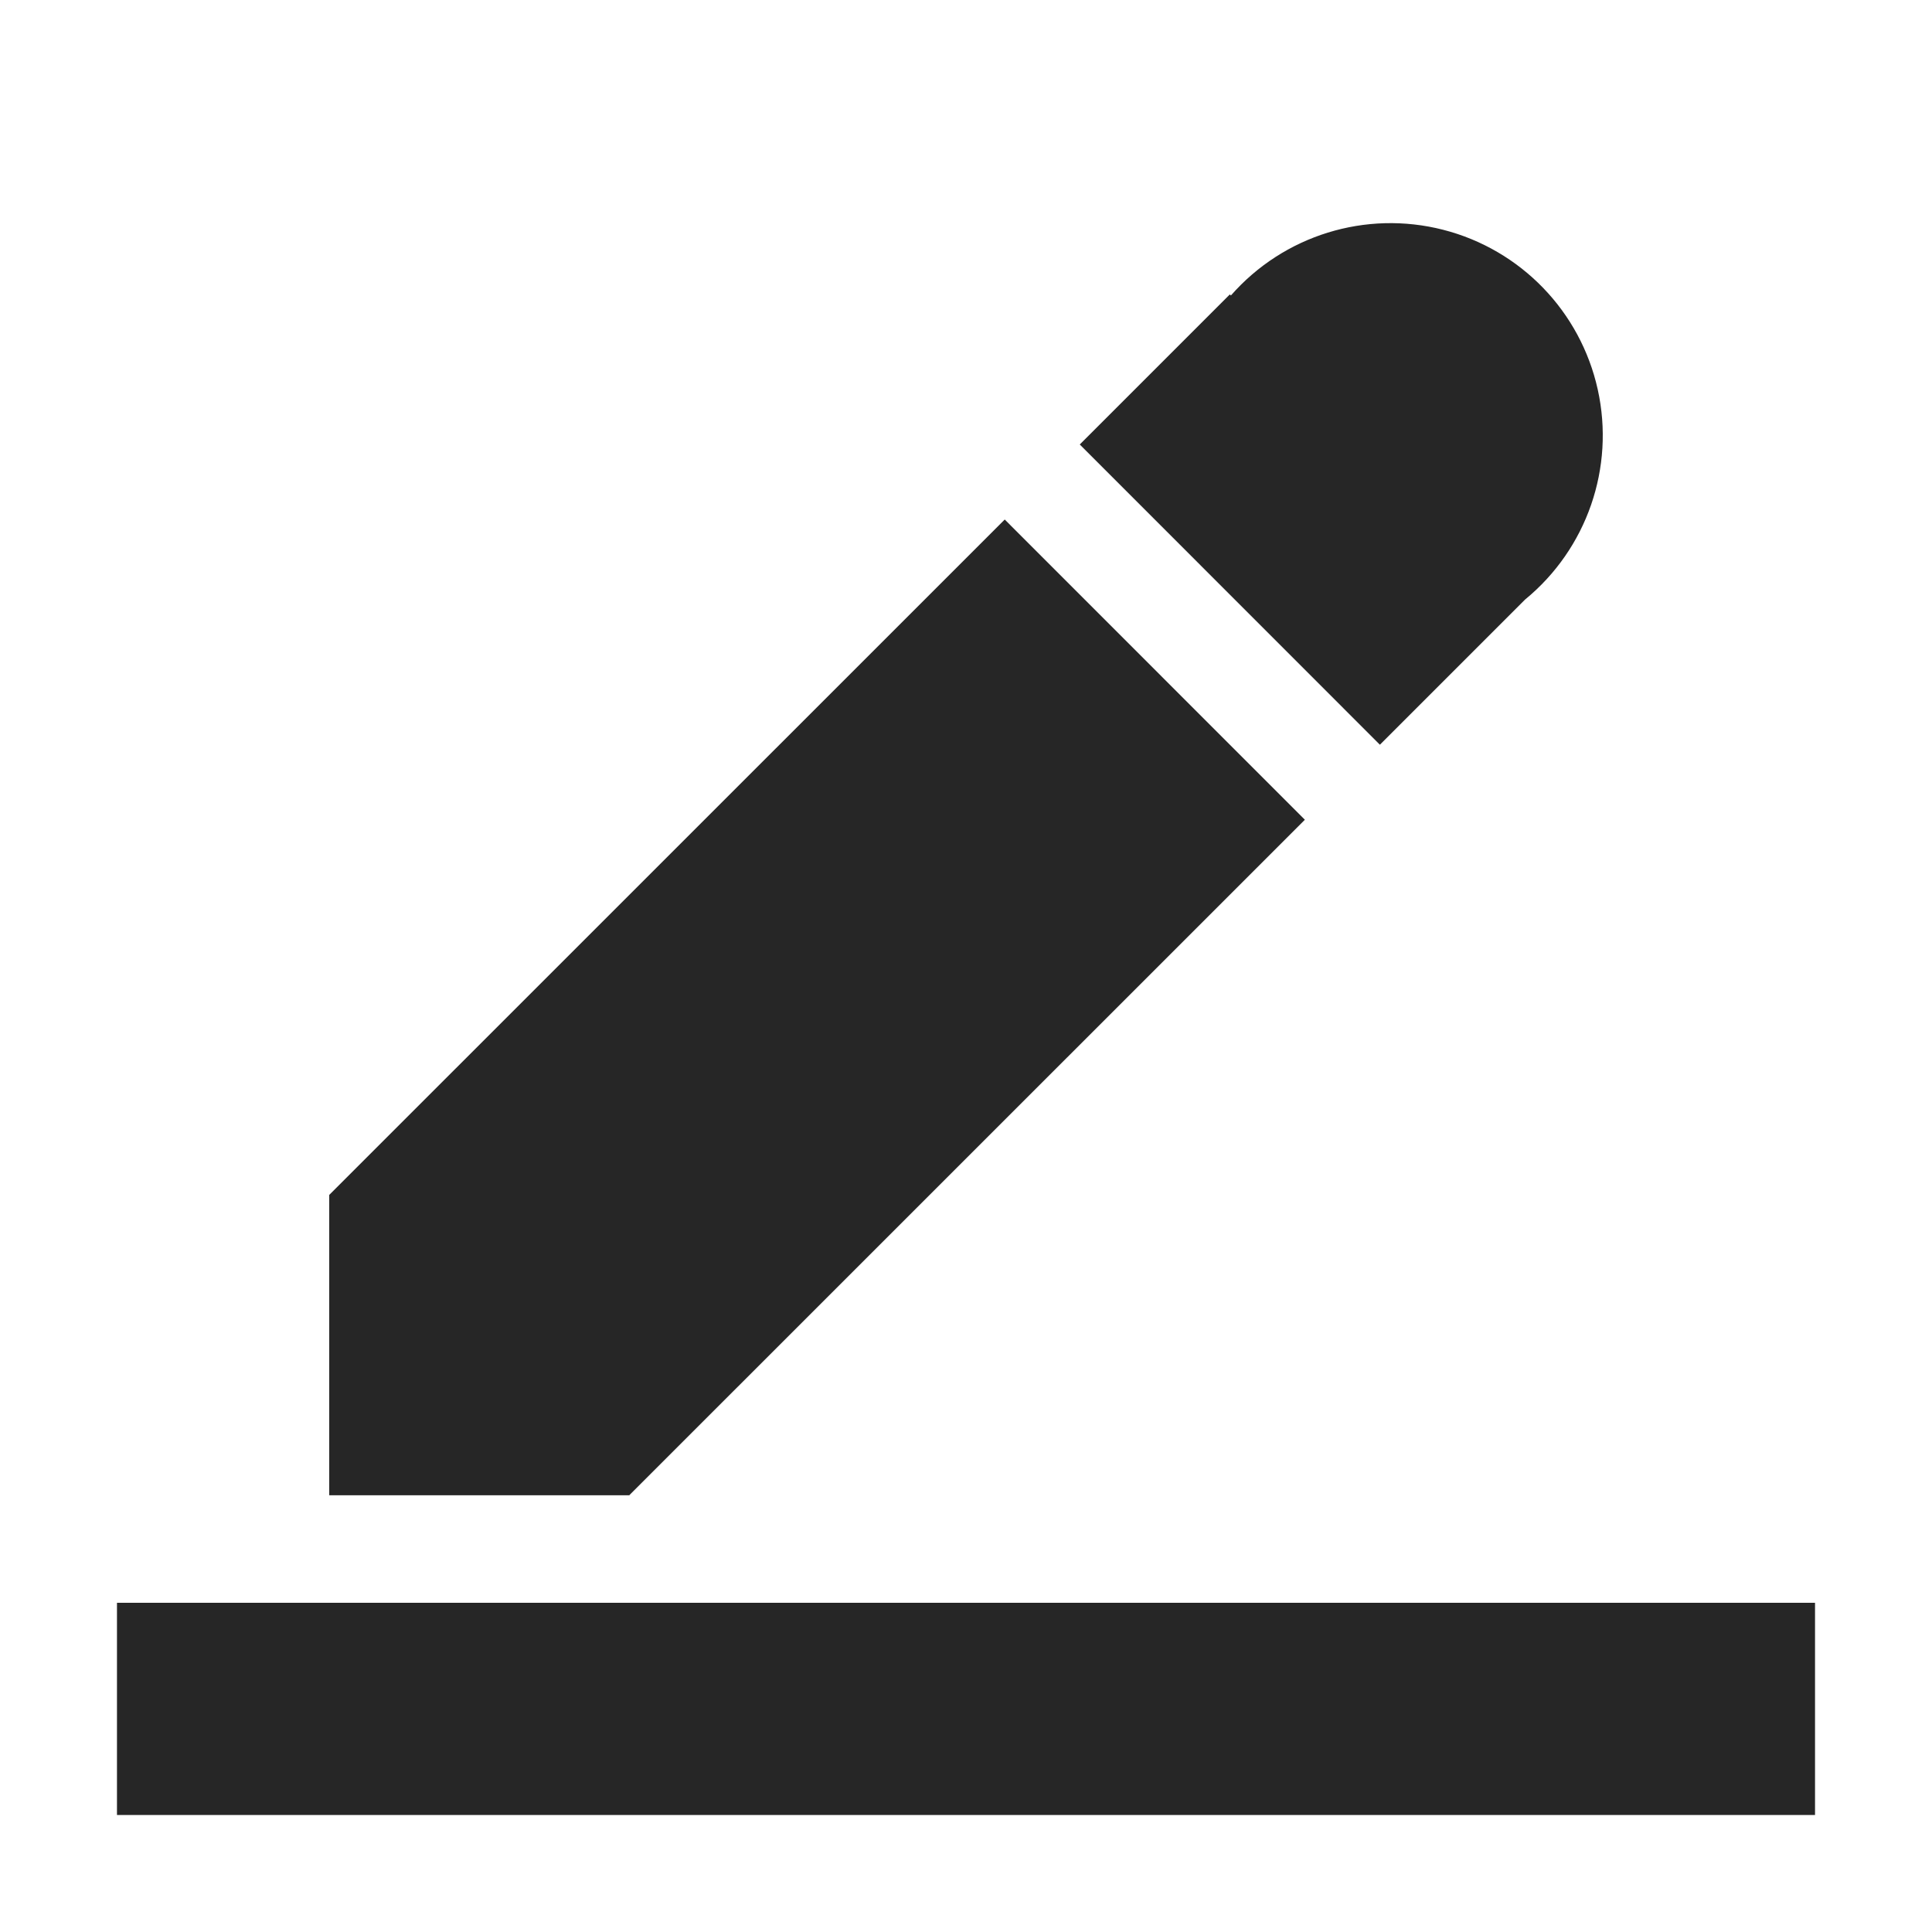
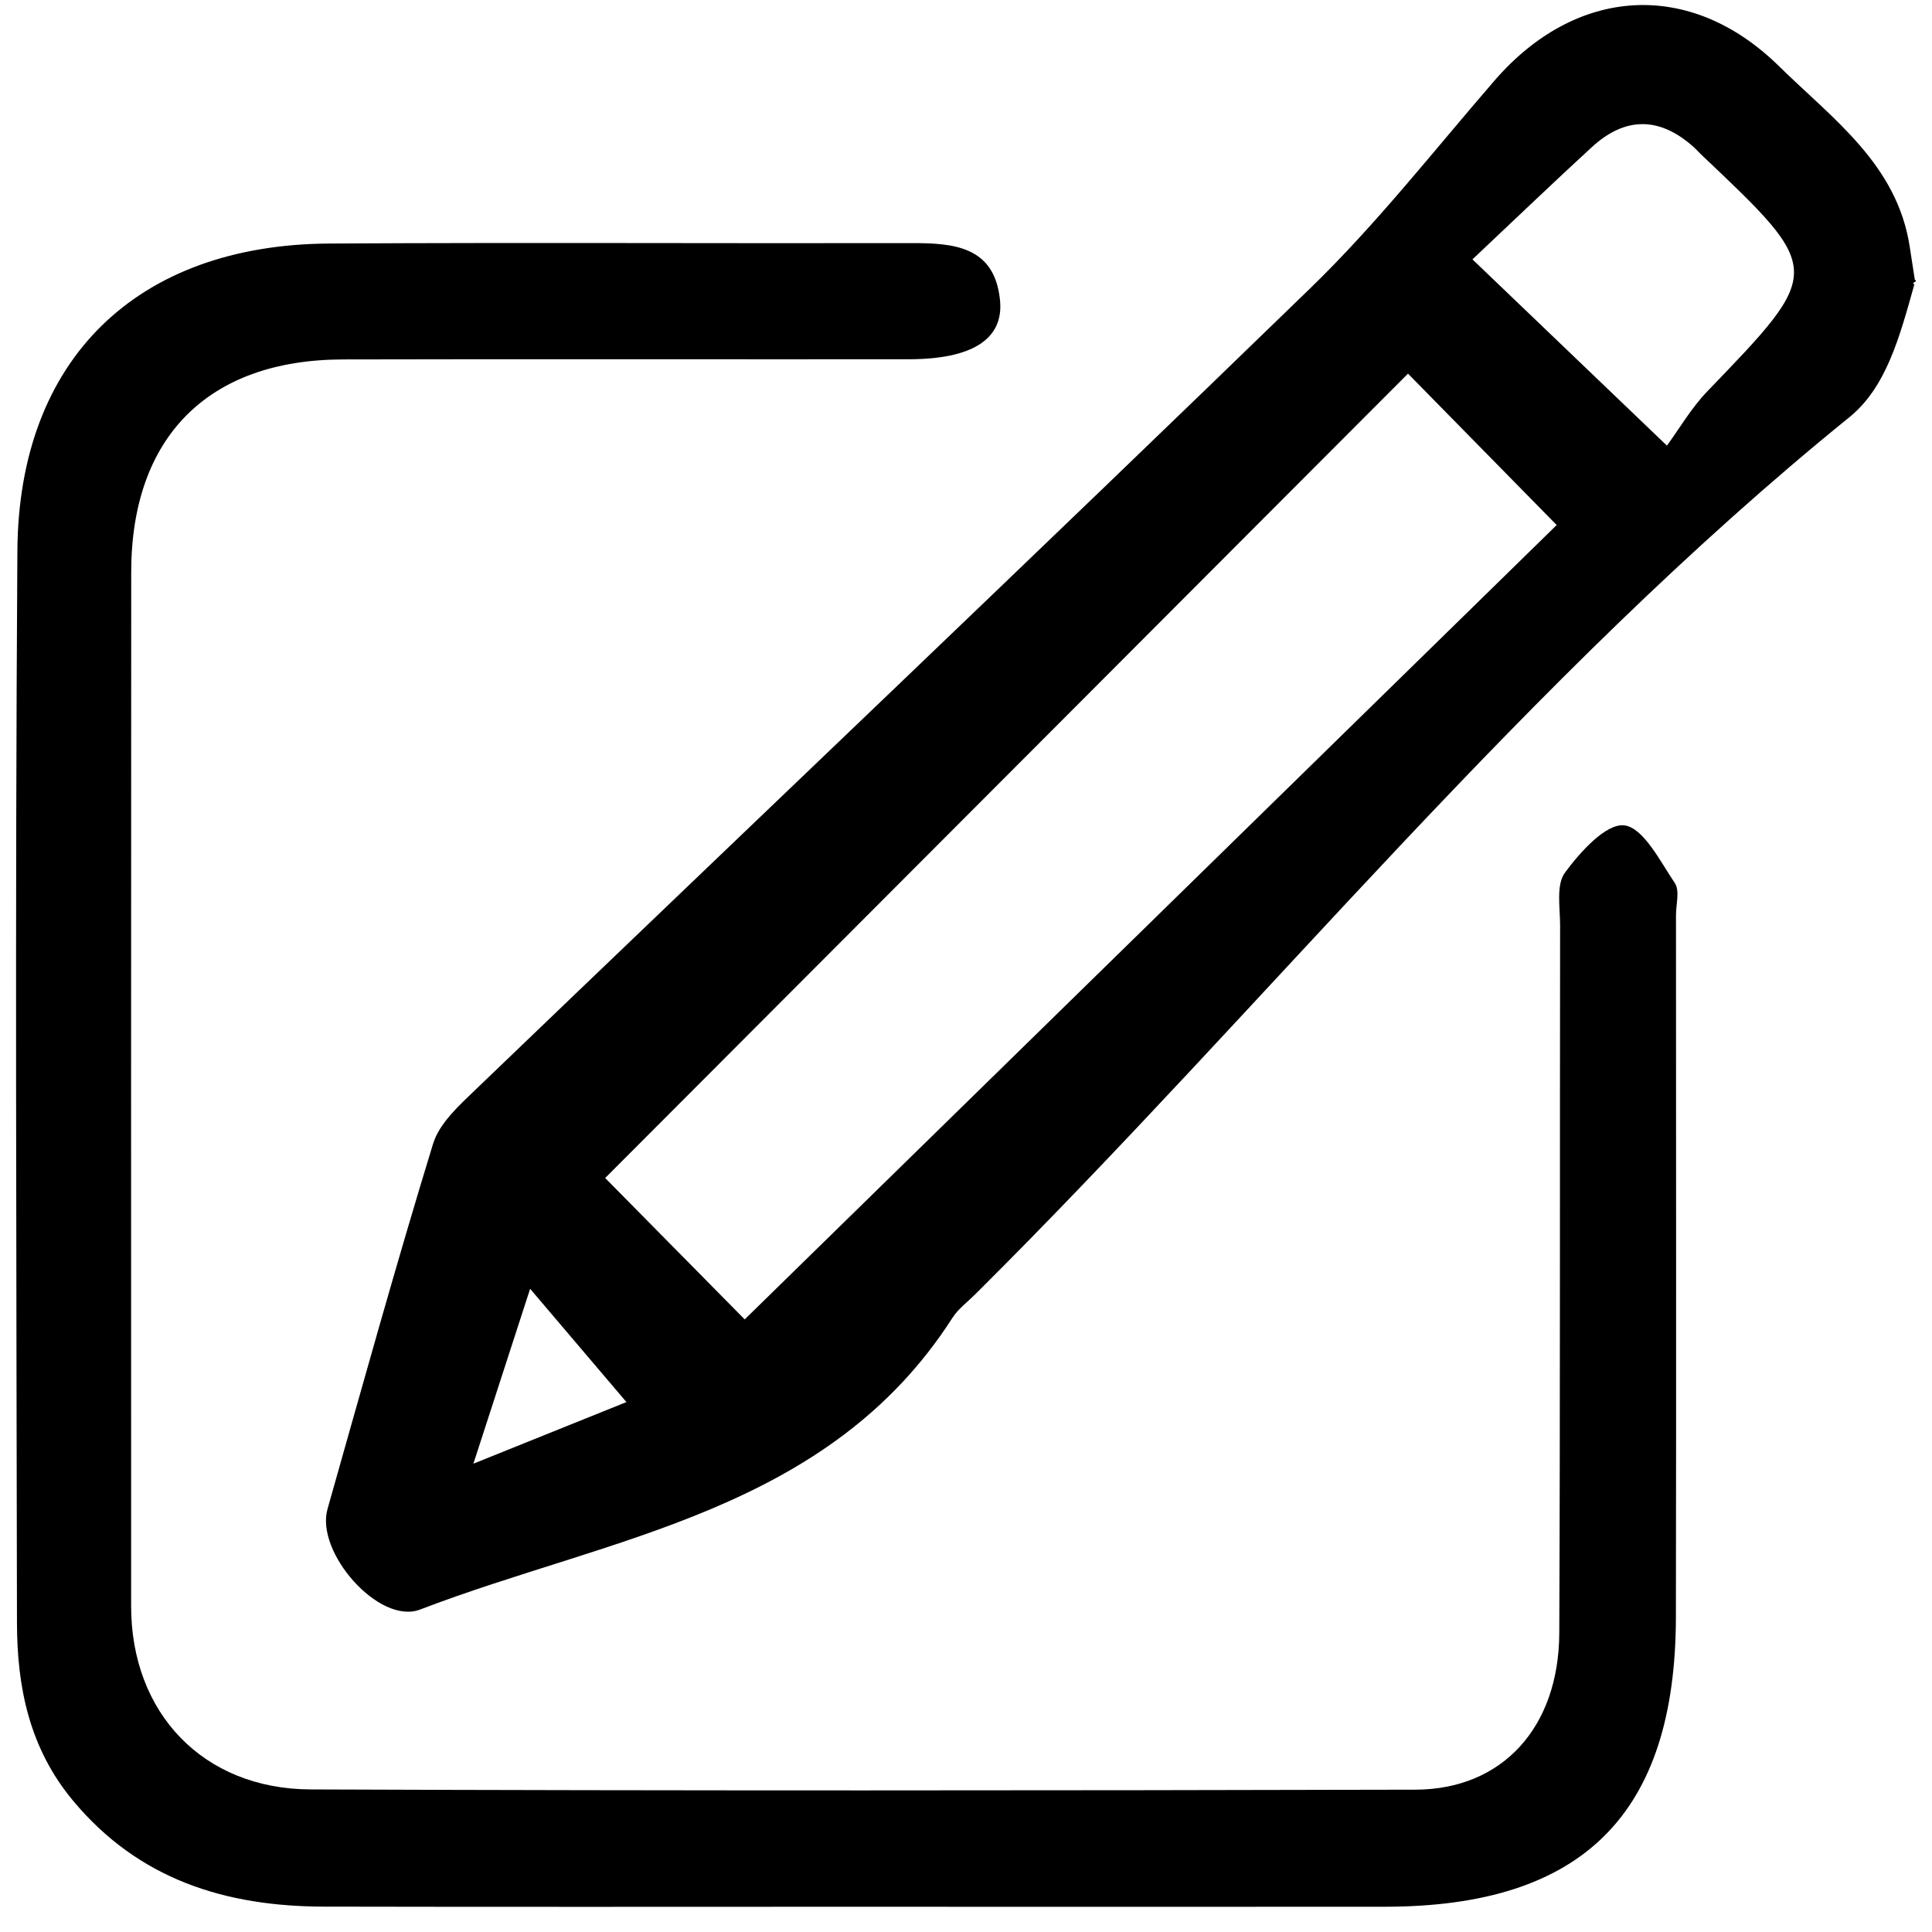
- <svg xmlns="http://www.w3.org/2000/svg" t="1720619546245" class="icon" viewBox="0 0 1024 1024" version="1.1" p-id="5817" width="64" height="64">
-   <path d="M652.4 156.613a112.5 112.5 0 1 1 155.925 161.156L731.375 394.719 572.3 235.588l79.537-79.537 0.562 0.562zM333.631 792.406v0.113H174.5v-159.188l358.031-357.975 159.075 159.131-357.975 357.919zM62 849.5h900v112.5H62v-112.5z" fill="#262626" p-id="5818" />
+ <svg xmlns="http://www.w3.org/2000/svg" t="1720681731968" class="icon" viewBox="0 0 1024 1024" version="1.1" p-id="5964" width="64" height="64">
+   <path d="M1014.642 150.772c-7.923 28.292-14.956 54.581-34.507 70.42-171.054 138.593-308.162 310.68-463.298 464.871-4.074 4.061-8.949 7.641-11.991 12.379-65.929 102.828-181.262 115.945-282.196 154.651-21.67 8.3-55.57-30.316-49.069-53.263 18.317-64.627 36.254-129.378 55.954-193.592 3.332-10.863 13.737-20.27 22.483-28.673 147.544-141.694 295.884-282.56 442.692-425.014 35.012-33.975 65.363-72.802 97.388-109.813 43.243-49.963 103.691-53.987 150.811-7.654 28.364 27.89 62.838 52.147 69.349 96.114 0.846 5.7 1.756 11.387 2.64 17.076 2.149 1.29-2.409 1.207-0.257 2.497v0zM746.265 198.034c-143.031 143.31-285.798 286.353-425.513 426.335 24.065 24.382 50.698 51.374 73.962 74.938 142.838-139.748 286.956-280.736 430.361-421.026-29.209-29.747-55.809-56.826-78.809-80.248v0zM780.431 137.468c35.534 34.035 66.499 63.695 103.078 98.73 6.533-8.912 12.87-19.914 21.406-28.782 61.69-64.018 61.828-63.88-3.146-125.401-1.389-1.318-2.658-2.784-4.08-4.063-17.97-16.119-36.193-16.301-53.943-0.005-20.473 18.801-40.525 38.055-63.316 59.521v0zM250.913 775.782c32.921-13.26 58.889-23.713 81.104-32.654-17.064-20.07-32.667-38.427-51.038-60.045-10.237 31.532-18.925 58.35-30.067 92.699v0zM457.325 1010.618c-95.18 0-190.363 0.146-285.55-0.065-52.12-0.109-98.169-14.202-133.136-56.247-23.055-27.724-29.593-59.946-29.642-94.142-0.291-189.403-1.034-378.814 0.219-568.217 0.664-101.677 63.442-162.274 165.278-162.868 102.874-0.599 205.757-0.022 308.627-0.226 22.538-0.043 44.021 1.736 46.9 30.199 2.109 20.825-14.922 31.334-48.338 31.361-99.987 0.084-199.985-0.147-299.974 0.094-71.519 0.181-112.147 41.233-112.165 112.856-0.072 182.666-0.089 365.333-0.043 547.999 0.01 56.514 38.085 96.863 95.137 97.074 195.173 0.735 390.353 0.596 585.525 0.129 46.174-0.104 76.086-33.055 76.29-83.051 0.51-124.969 0.241-249.947 0.433-374.927 0.017-9.542-2.207-21.578 2.57-28.067 8.038-10.926 21.765-26.173 31.426-25.058 10.109 1.164 19.003 18.963 26.809 30.577 2.697 4.002 0.62 11.255 0.62 17.019 0.011 124.028 0.17 248.059-0.049 372.085-0.182 104.429-49.419 153.352-154.028 153.468-92.305 0.096-184.61 0.022-276.91 0.011v0zM457.325 1010.618z" fill="" p-id="5965" />
</svg>
